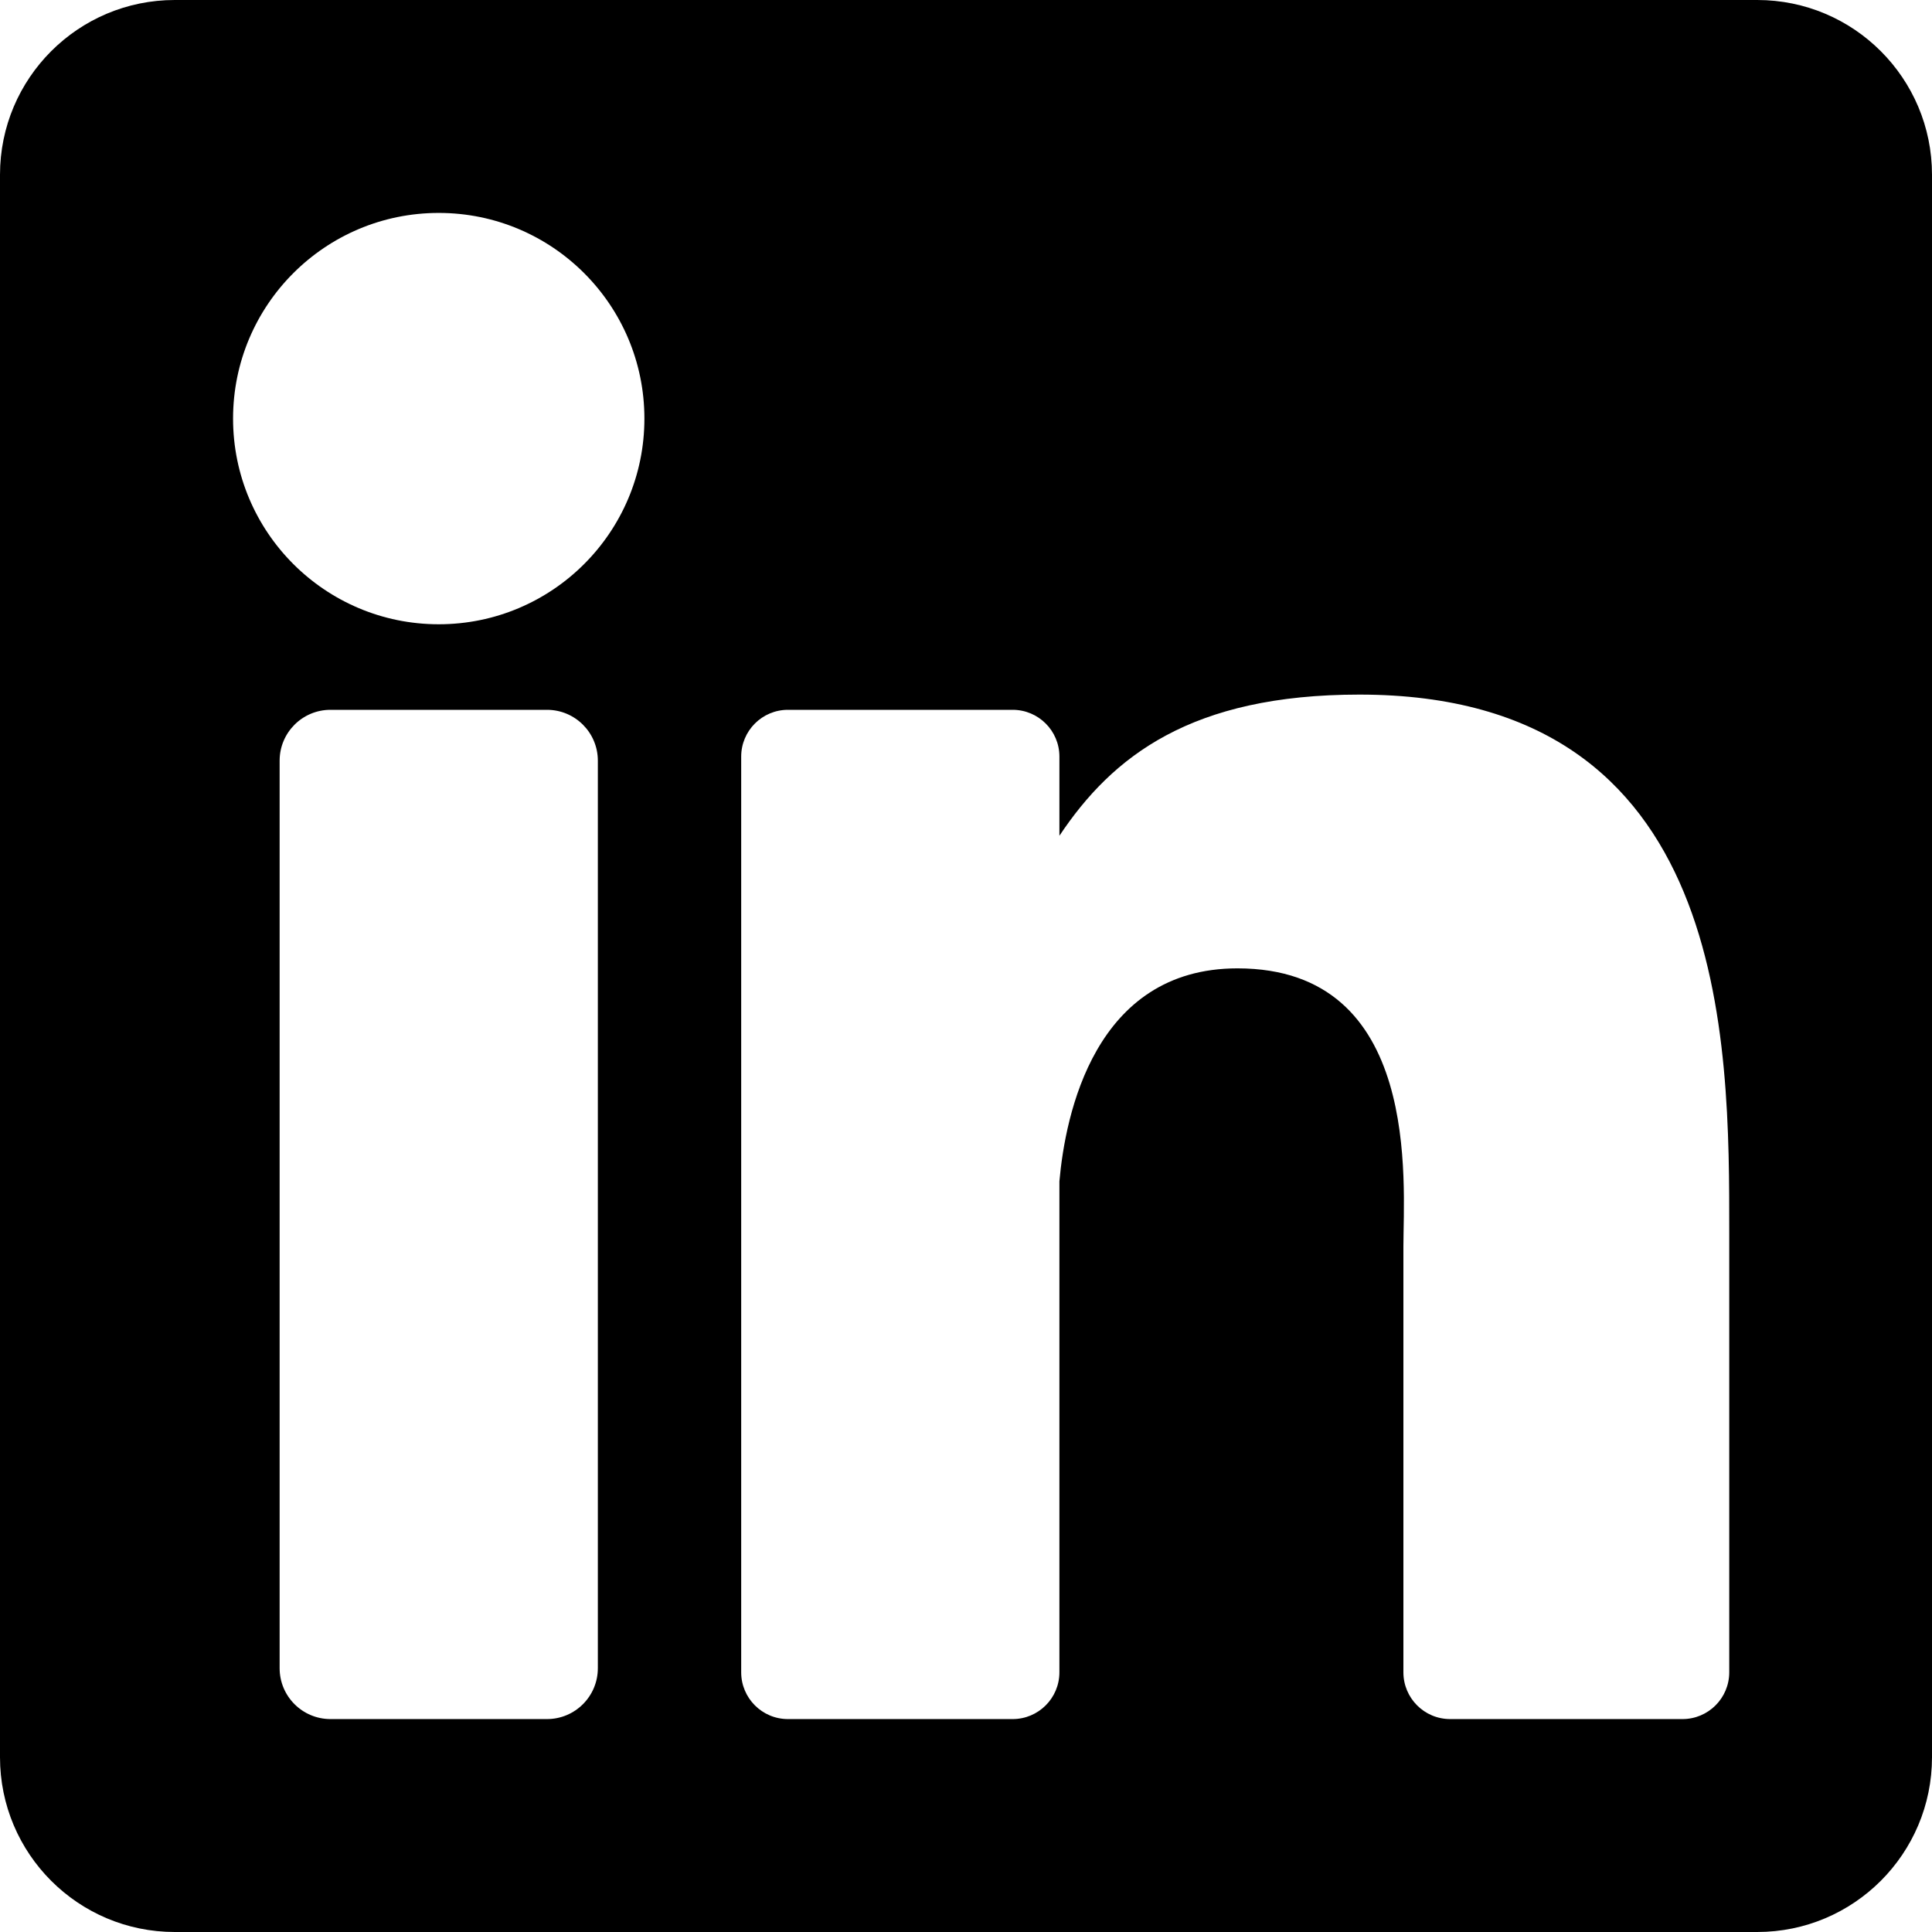
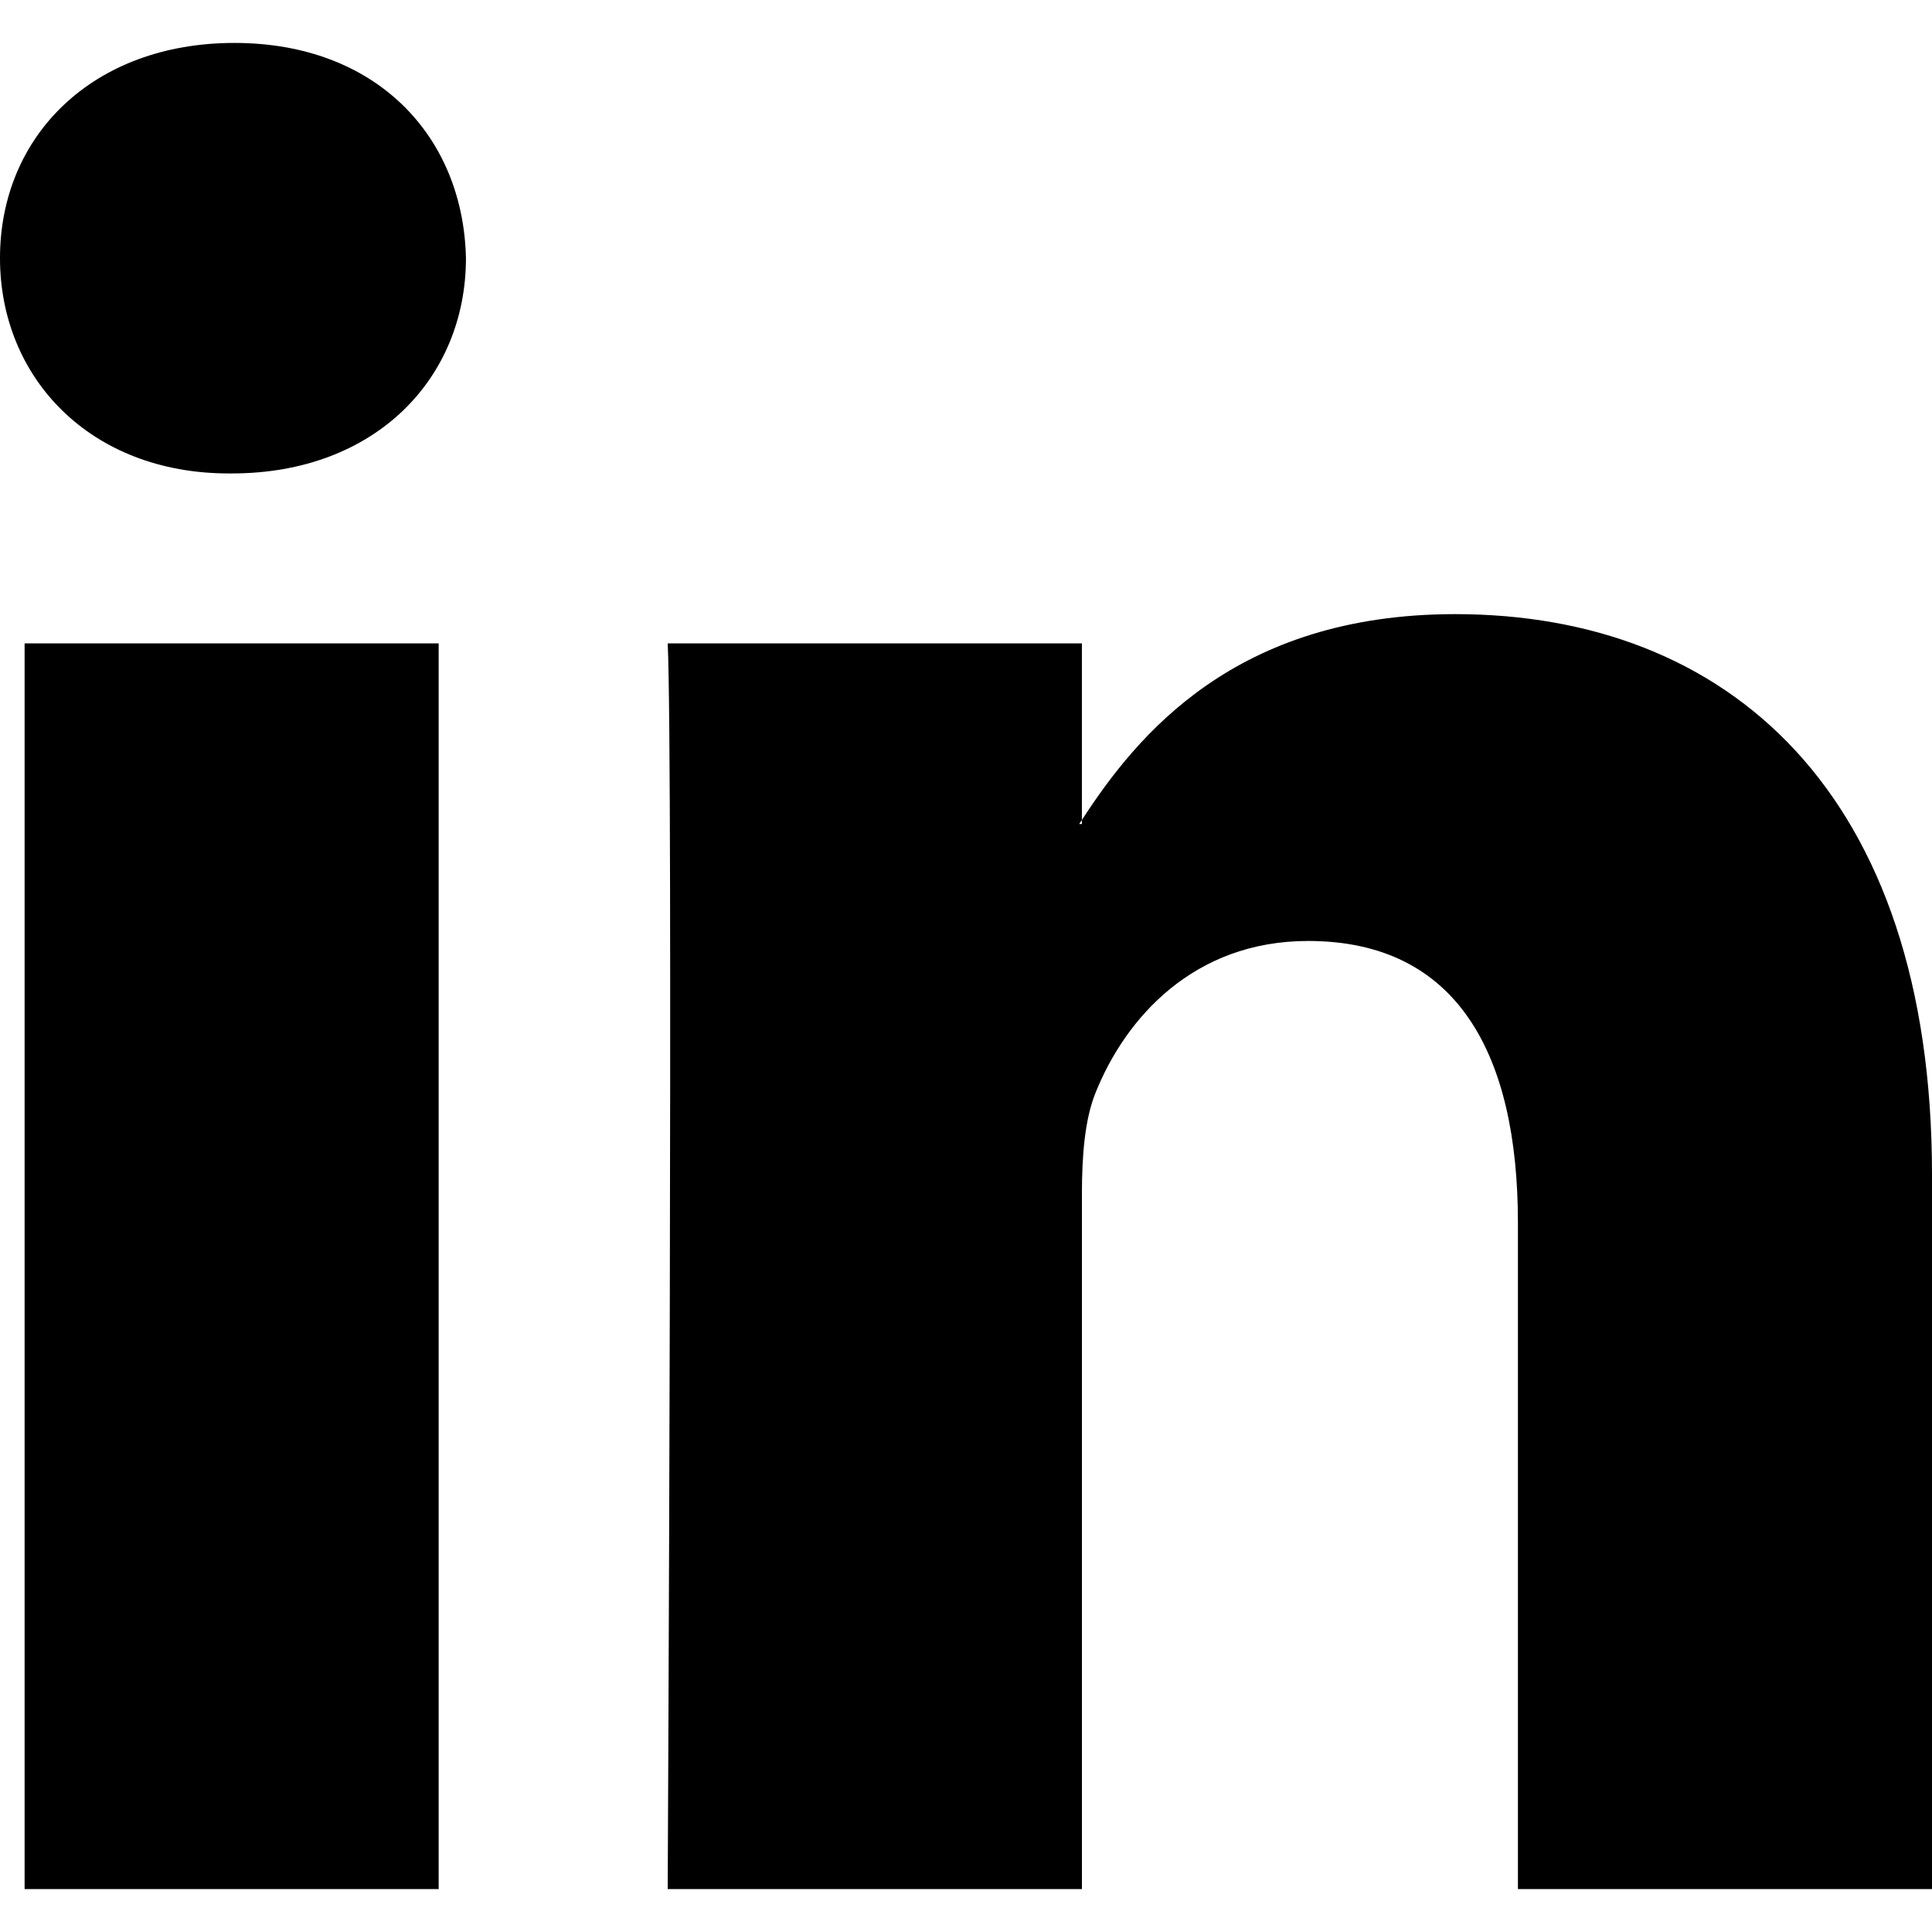
- <svg xmlns="http://www.w3.org/2000/svg" id="layer" viewBox="0 0 382 382">
-   <path d="M347.445 0H34.555C15.47 0 0 15.47 0 34.555v312.89C0 366.528 15.47 382 34.555 382h312.89C366.528 382 382 366.53 382 347.444V34.554C382 15.472 366.53 0 347.445 0zM118.207 329.844c0 5.554-4.502 10.056-10.056 10.056H65.346c-5.554 0-10.056-4.502-10.056-10.056v-179.44c0-5.555 4.5-10.057 10.055-10.057h42.806c5.555 0 10.057 4.502 10.057 10.056v179.44zm-31.46-206.412c-22.458 0-40.665-18.207-40.665-40.666S64.29 42.1 86.748 42.1s40.666 18.207 40.666 40.666-18.206 40.666-40.666 40.666zM341.91 330.654c0 5.106-4.14 9.246-9.246 9.246H286.73c-5.106 0-9.246-4.14-9.246-9.246v-84.168c0-12.556 3.683-55.02-32.813-55.02-28.308 0-34.05 29.065-35.203 42.11v97.078c0 5.106-4.14 9.246-9.246 9.246h-44.425c-5.106 0-9.246-4.14-9.246-9.246v-181.06c0-5.107 4.14-9.247 9.245-9.247h44.426c5.107 0 9.247 4.14 9.247 9.246v15.655c10.497-15.753 26.097-27.912 59.312-27.912 73.55 0 73.13 68.716 73.13 106.472v86.846z" />
+ <svg xmlns="http://www.w3.org/2000/svg" id="logo" viewBox="0 0 430.117 430.117">
+   <path id="LinkedIn" d="M430.117 261.543V420.56H337.93V272.193c0-37.27-13.335-62.707-46.704-62.707-25.473 0-40.632 17.142-47.3 33.724-2.433 5.928-3.06 14.18-3.06 22.477V420.56H148.65s1.242-251.285 0-277.32h92.21v39.31c-.187.293-.43.61-.606.895h.606v-.896c12.25-18.87 34.13-45.826 83.102-45.826 60.673 0 106.157 39.636 106.157 124.818zM52.183 9.558C20.635 9.558 0 30.25 0 57.463c0 26.62 20.038 47.94 50.96 47.94h.615c32.16 0 52.16-21.317 52.16-47.94-.607-27.212-20-47.905-51.552-47.905zM5.477 420.56H97.66V143.24H5.478v277.32z" />
</svg>
